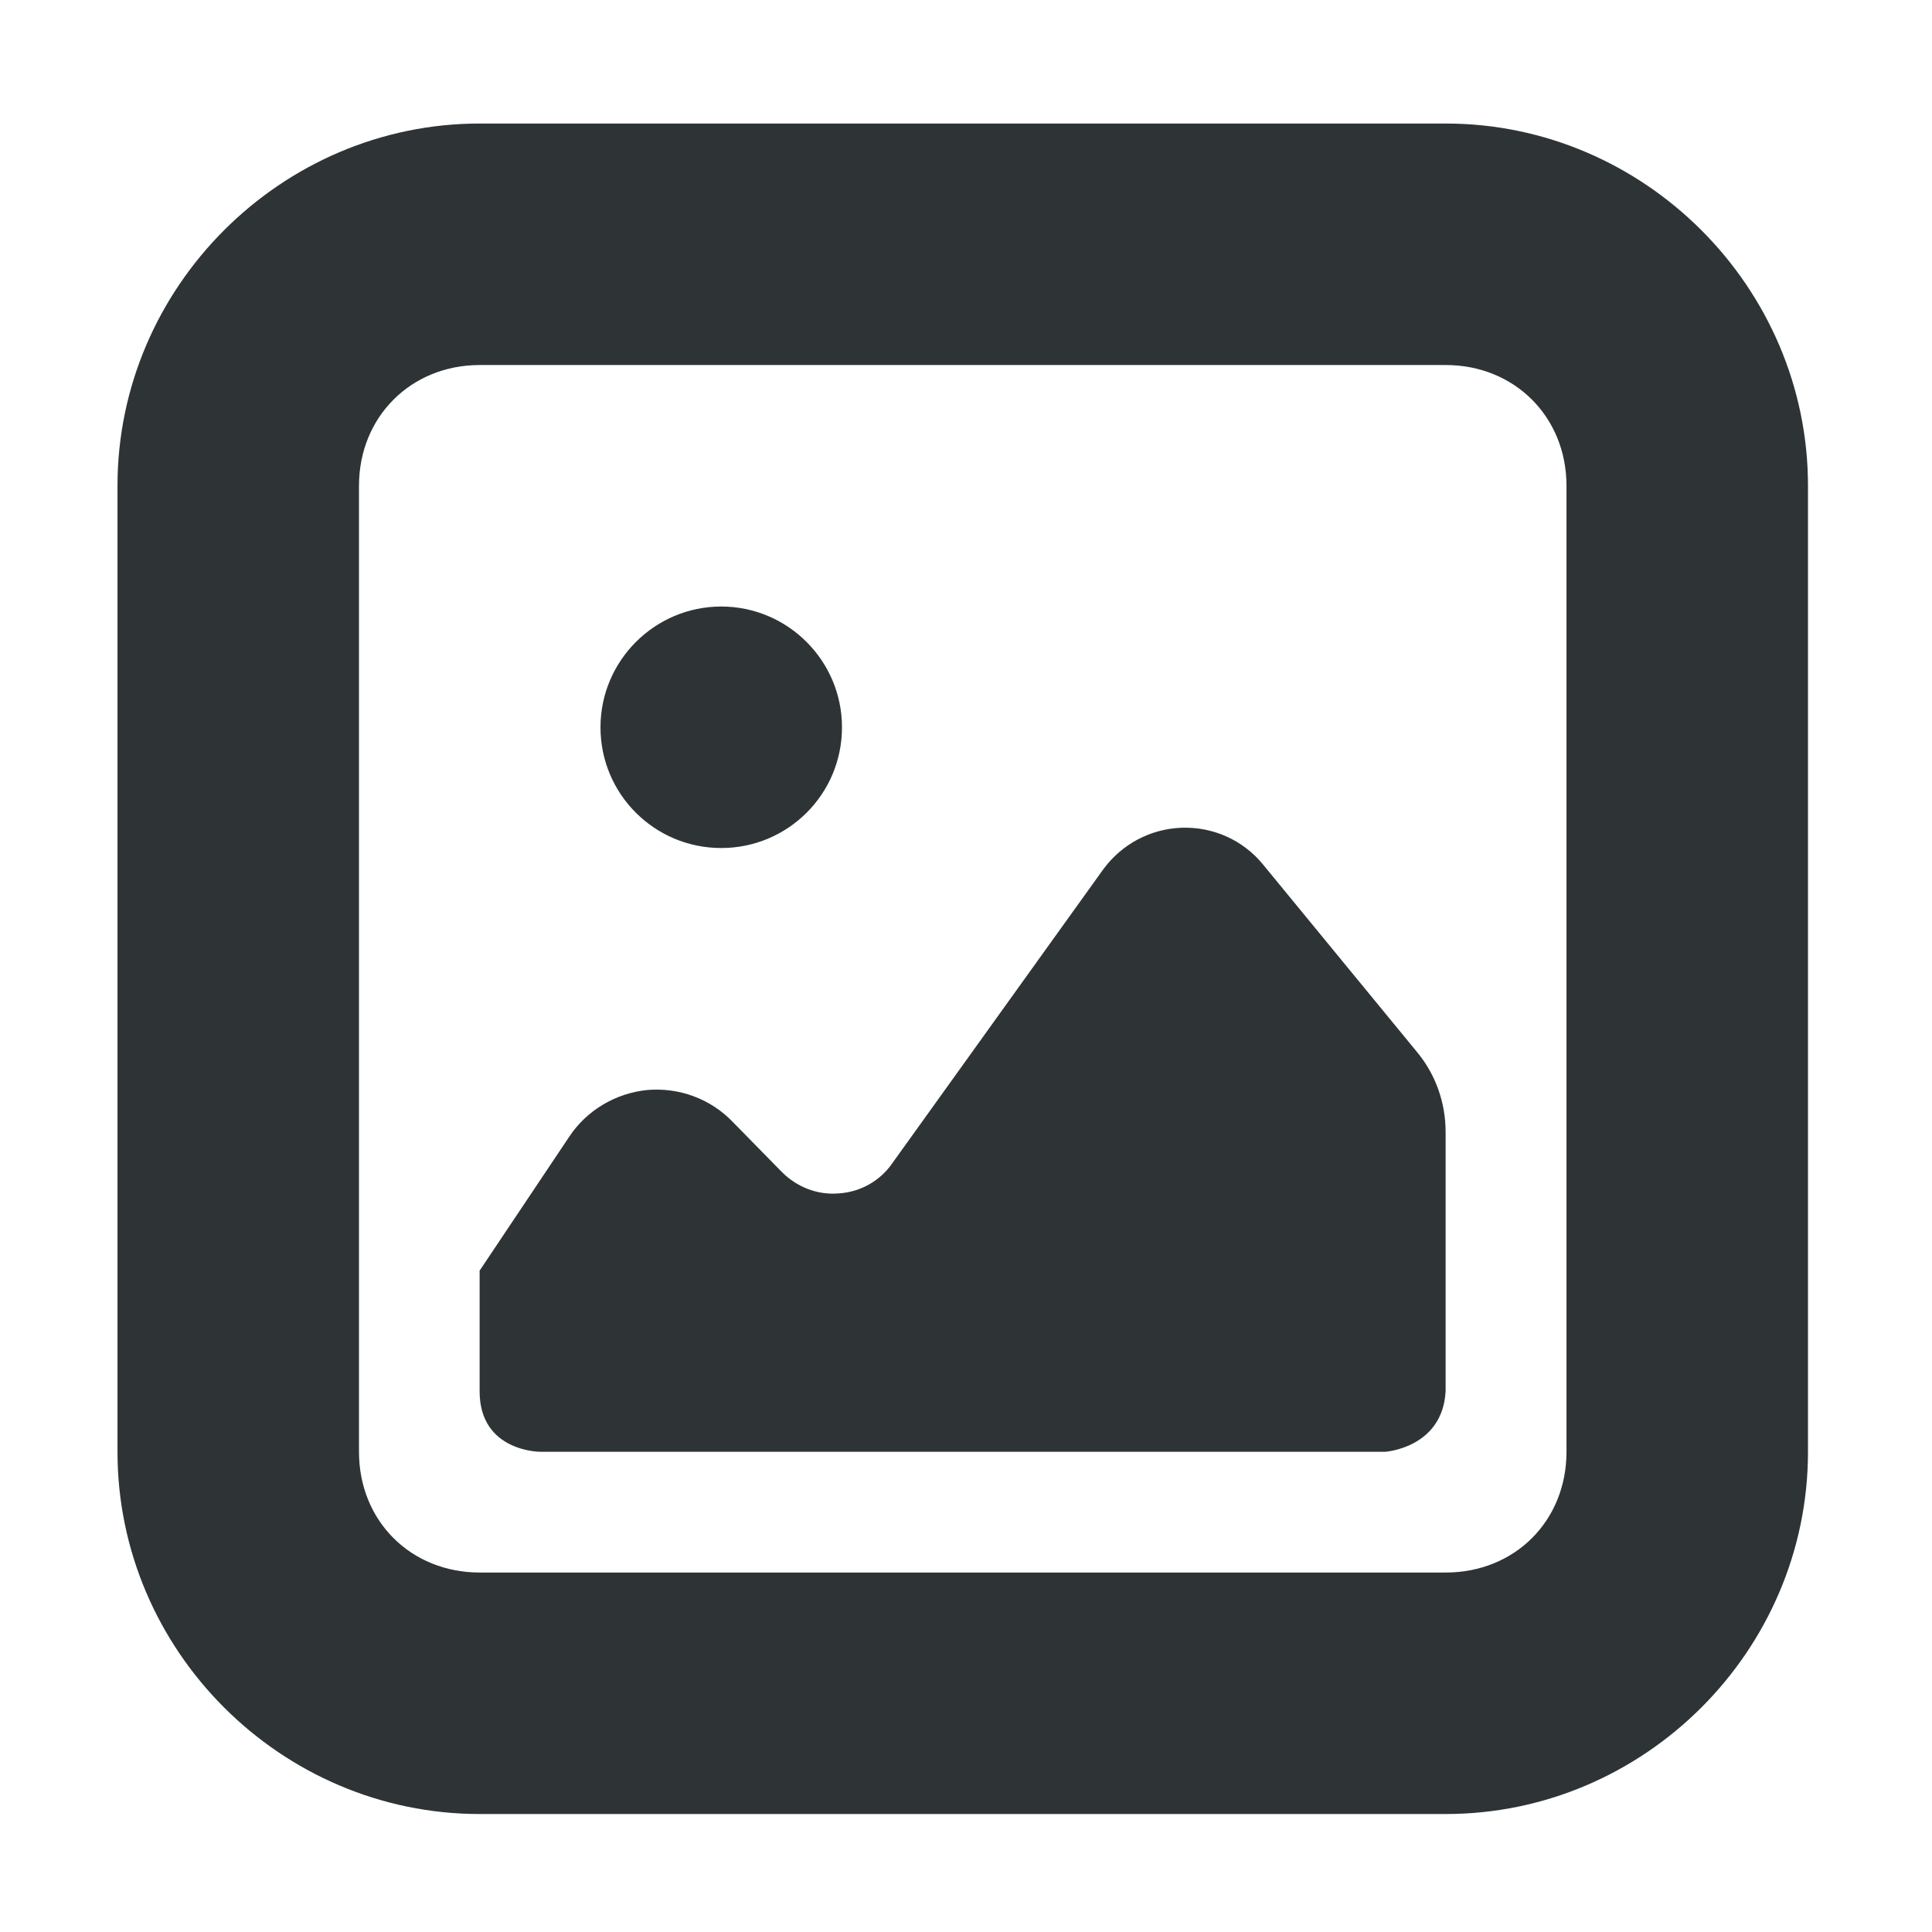
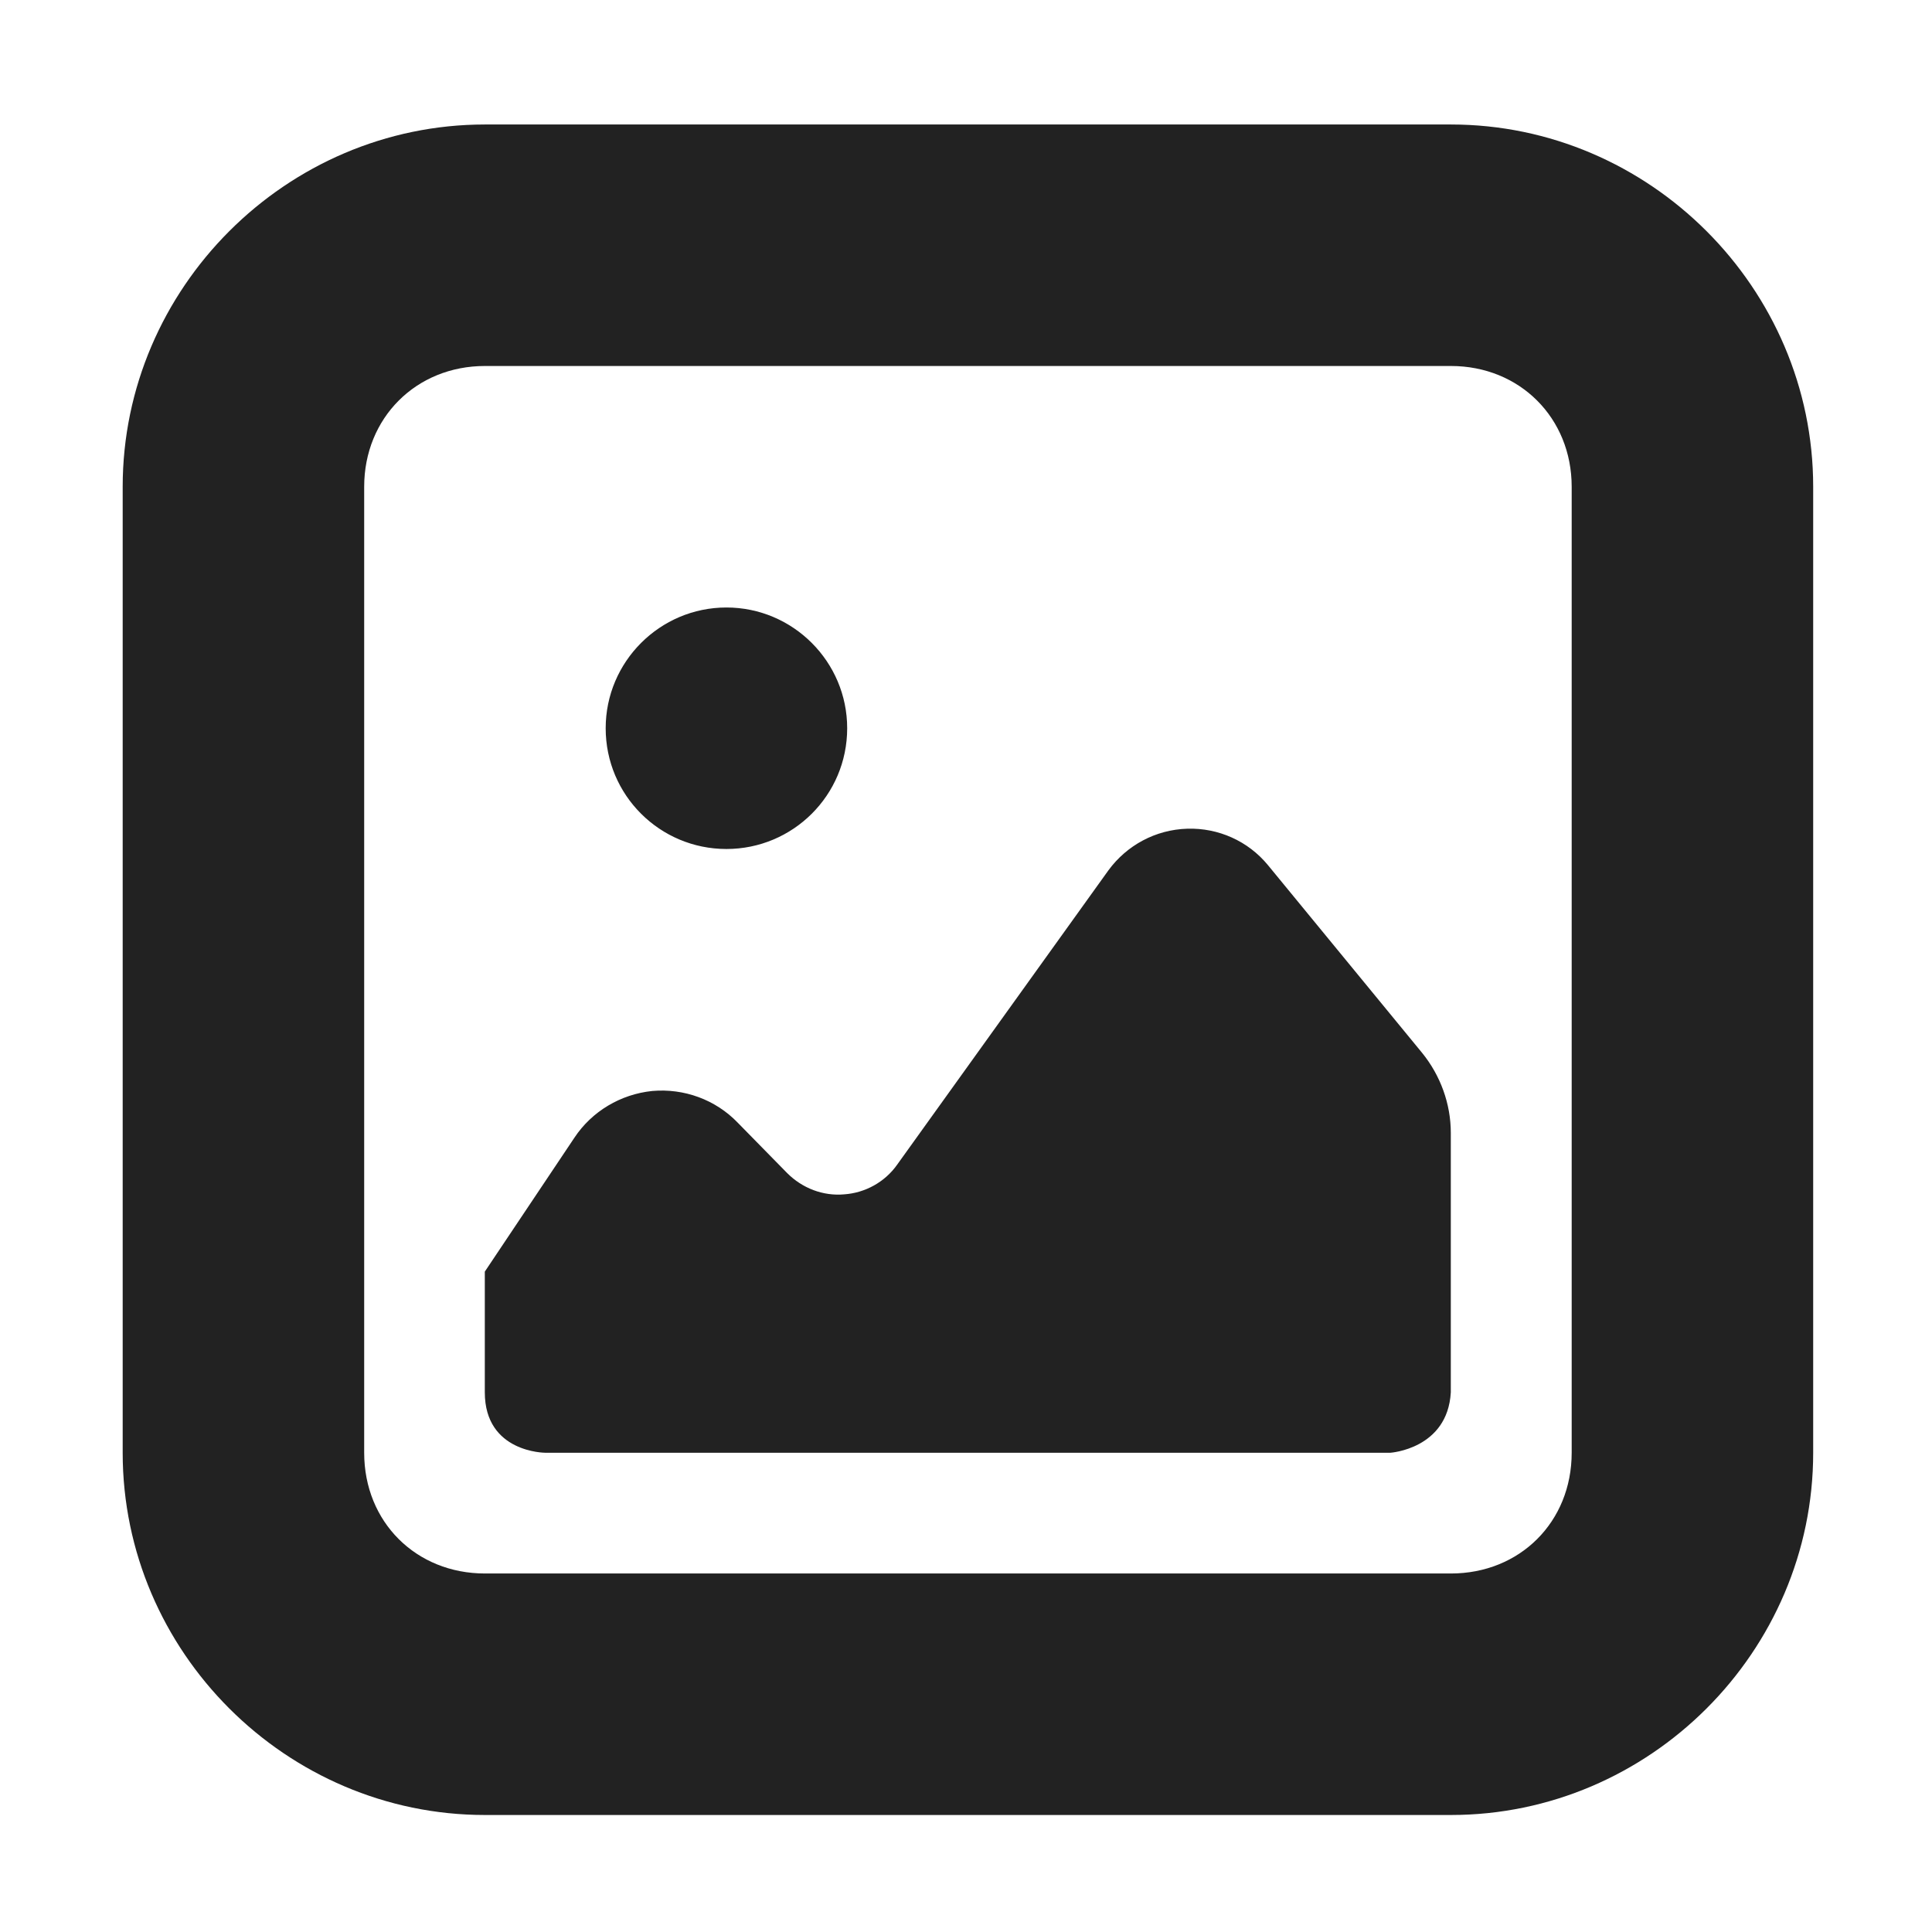
<svg xmlns="http://www.w3.org/2000/svg" height="16px" viewBox="0 0 16 16" width="16px">
-   <filter id="a" height="100%" width="100%" x="0%" y="0%">
-     <feColorMatrix color-interpolation-filters="sRGB" values="0 0 0 0 1 0 0 0 0 1 0 0 0 0 1 0 0 0 1 0" />
-   </filter>
-   <mask id="b">
-     <g filter="url(#a)">
-       <path d="m -1.6 -1.6 h 19.2 v 19.2 h -19.2 z" fill-opacity="0.5" />
-     </g>
-   </mask>
-   <clipPath id="c">
-     <path d="m 0 0 h 1600 v 1200 h -1600 z" />
-   </clipPath>
-   <mask id="d">
-     <g filter="url(#a)">
-       <path d="m -1.6 -1.6 h 19.2 v 19.2 h -19.2 z" fill-opacity="0.7" />
-     </g>
-   </mask>
-   <clipPath id="e">
-     <path d="m 0 0 h 1600 v 1200 h -1600 z" />
-   </clipPath>
-   <mask id="f">
-     <g filter="url(#a)">
-       <path d="m -1.6 -1.6 h 19.2 v 19.2 h -19.2 z" fill-opacity="0.35" />
-     </g>
-   </mask>
-   <clipPath id="g">
-     <path d="m 0 0 h 1600 v 1200 h -1600 z" />
-   </clipPath>
-   <g mask="url(#b)">
-     <g clip-path="url(#c)" transform="matrix(1 0 0 1 -140 -456)">
-       <path d="m 550 182 c -0.352 0.004 -0.695 0.102 -1 0.281 v 3.438 c 0.305 0.18 0.648 0.277 1 0.281 c 1.105 0 2 -0.895 2 -2 s -0.895 -2 -2 -2 z m 0 5 c -0.34 0 -0.68 0.059 -1 0.176 v 6.824 h 4 v -4 c 0 -1.656 -1.344 -3 -3 -3 z m 0 0" />
-     </g>
-   </g>
-   <g mask="url(#d)">
-     <g clip-path="url(#e)" transform="matrix(1 0 0 1 -140 -456)">
-       <path d="m 569 182 v 4 c 1.105 0 2 -0.895 2 -2 s -0.895 -2 -2 -2 z m 0 5 v 7 h 3 v -4 c 0 -1.656 -1.344 -3 -3 -3 z m 0 0" />
-     </g>
-   </g>
-   <g mask="url(#f)">
-     <g clip-path="url(#g)" transform="matrix(1 0 0 1 -140 -456)">
-       <path d="m 573 182.27 v 3.449 c 0.613 -0.355 0.996 -1.008 1 -1.719 c 0 -0.715 -0.383 -1.375 -1 -1.73 z m 0 4.906 v 6.824 h 2 v -4 c 0 -1.27 -0.801 -2.402 -2 -2.824 z m 0 0" />
-     </g>
-   </g>
-   <g fill="#2e3436">
-     <path d="m 5.973 5.023 c -0.551 0 -1 0.449 -1 1 c 0 0.555 0.449 1 1 1 c 0.551 0 1 -0.445 1 -1 c 0 -0.551 -0.449 -1 -1 -1 z m 3.164 2.176 l -1.75 2.438 c -0.102 0.145 -0.262 0.234 -0.438 0.246 c -0.176 0.016 -0.348 -0.051 -0.473 -0.176 l -0.41 -0.418 c -0.184 -0.191 -0.445 -0.285 -0.707 -0.262 c -0.262 0.027 -0.5 0.168 -0.645 0.387 l -0.742 1.109 v 1 c 0 0.5 0.5 0.5 0.5 0.5 h 7 s 0.473 -0.031 0.5 -0.5 v -2.148 c 0 -0.242 -0.082 -0.477 -0.238 -0.664 l -1.277 -1.555 c -0.164 -0.199 -0.41 -0.309 -0.668 -0.301 c -0.262 0.008 -0.5 0.137 -0.652 0.344 z m 0 0" />
-     <path d="m 3.973 1.023 c -1.645 0 -3 1.355 -3 3 v 8 c 0 1.648 1.355 3 3 3 h 8 c 1.645 0 3 -1.352 3 -3 v -8 c 0 -1.645 -1.355 -3 -3 -3 z m 0 2 h 8 c 0.57 0 1 0.43 1 1 v 8 c 0 0.574 -0.43 1 -1 1 h -8 c -0.57 0 -1 -0.426 -1 -1 v -8 c 0 -0.57 0.43 -1 1 -1 z m 0 0" />
+   <g fill="#222222">
+     <path d="m 6.016 5.031 c -0.551 0 -1 0.449 -1 1 c 0 0.555 0.449 1 1 1 s 1 -0.445 1 -1 c 0 -0.551 -0.449 -1 -1 -1 z m 3.164 2.176 l -1.75 2.438 c -0.102 0.145 -0.266 0.234 -0.438 0.246 c -0.176 0.016 -0.348 -0.051 -0.473 -0.176 l -0.41 -0.418 c -0.184 -0.191 -0.445 -0.285 -0.707 -0.262 c -0.262 0.027 -0.5 0.168 -0.645 0.387 l -0.742 1.109 v 1 c 0 0.5 0.5 0.5 0.5 0.5 h 7 s 0.473 -0.031 0.5 -0.5 v -2.148 c 0 -0.242 -0.086 -0.477 -0.238 -0.664 l -1.277 -1.555 c -0.164 -0.199 -0.41 -0.309 -0.668 -0.301 c -0.262 0.008 -0.5 0.137 -0.652 0.344 z m 0 0" />
+     <path d="m 4.016 1.031 c -1.645 0 -3 1.355 -3 3 v 8 c 0 1.648 1.355 3 3 3 h 8 c 1.645 0 3 -1.352 3 -3 v -8 c 0 -1.645 -1.355 -3 -3 -3 z m 0 2 h 8 c 0.57 0 1 0.43 1 1 v 8 c 0 0.574 -0.43 1 -1 1 h -8 c -0.57 0 -1 -0.426 -1 -1 v -8 c 0 -0.57 0.43 -1 1 -1 z m 0 0" />
  </g>
</svg>
